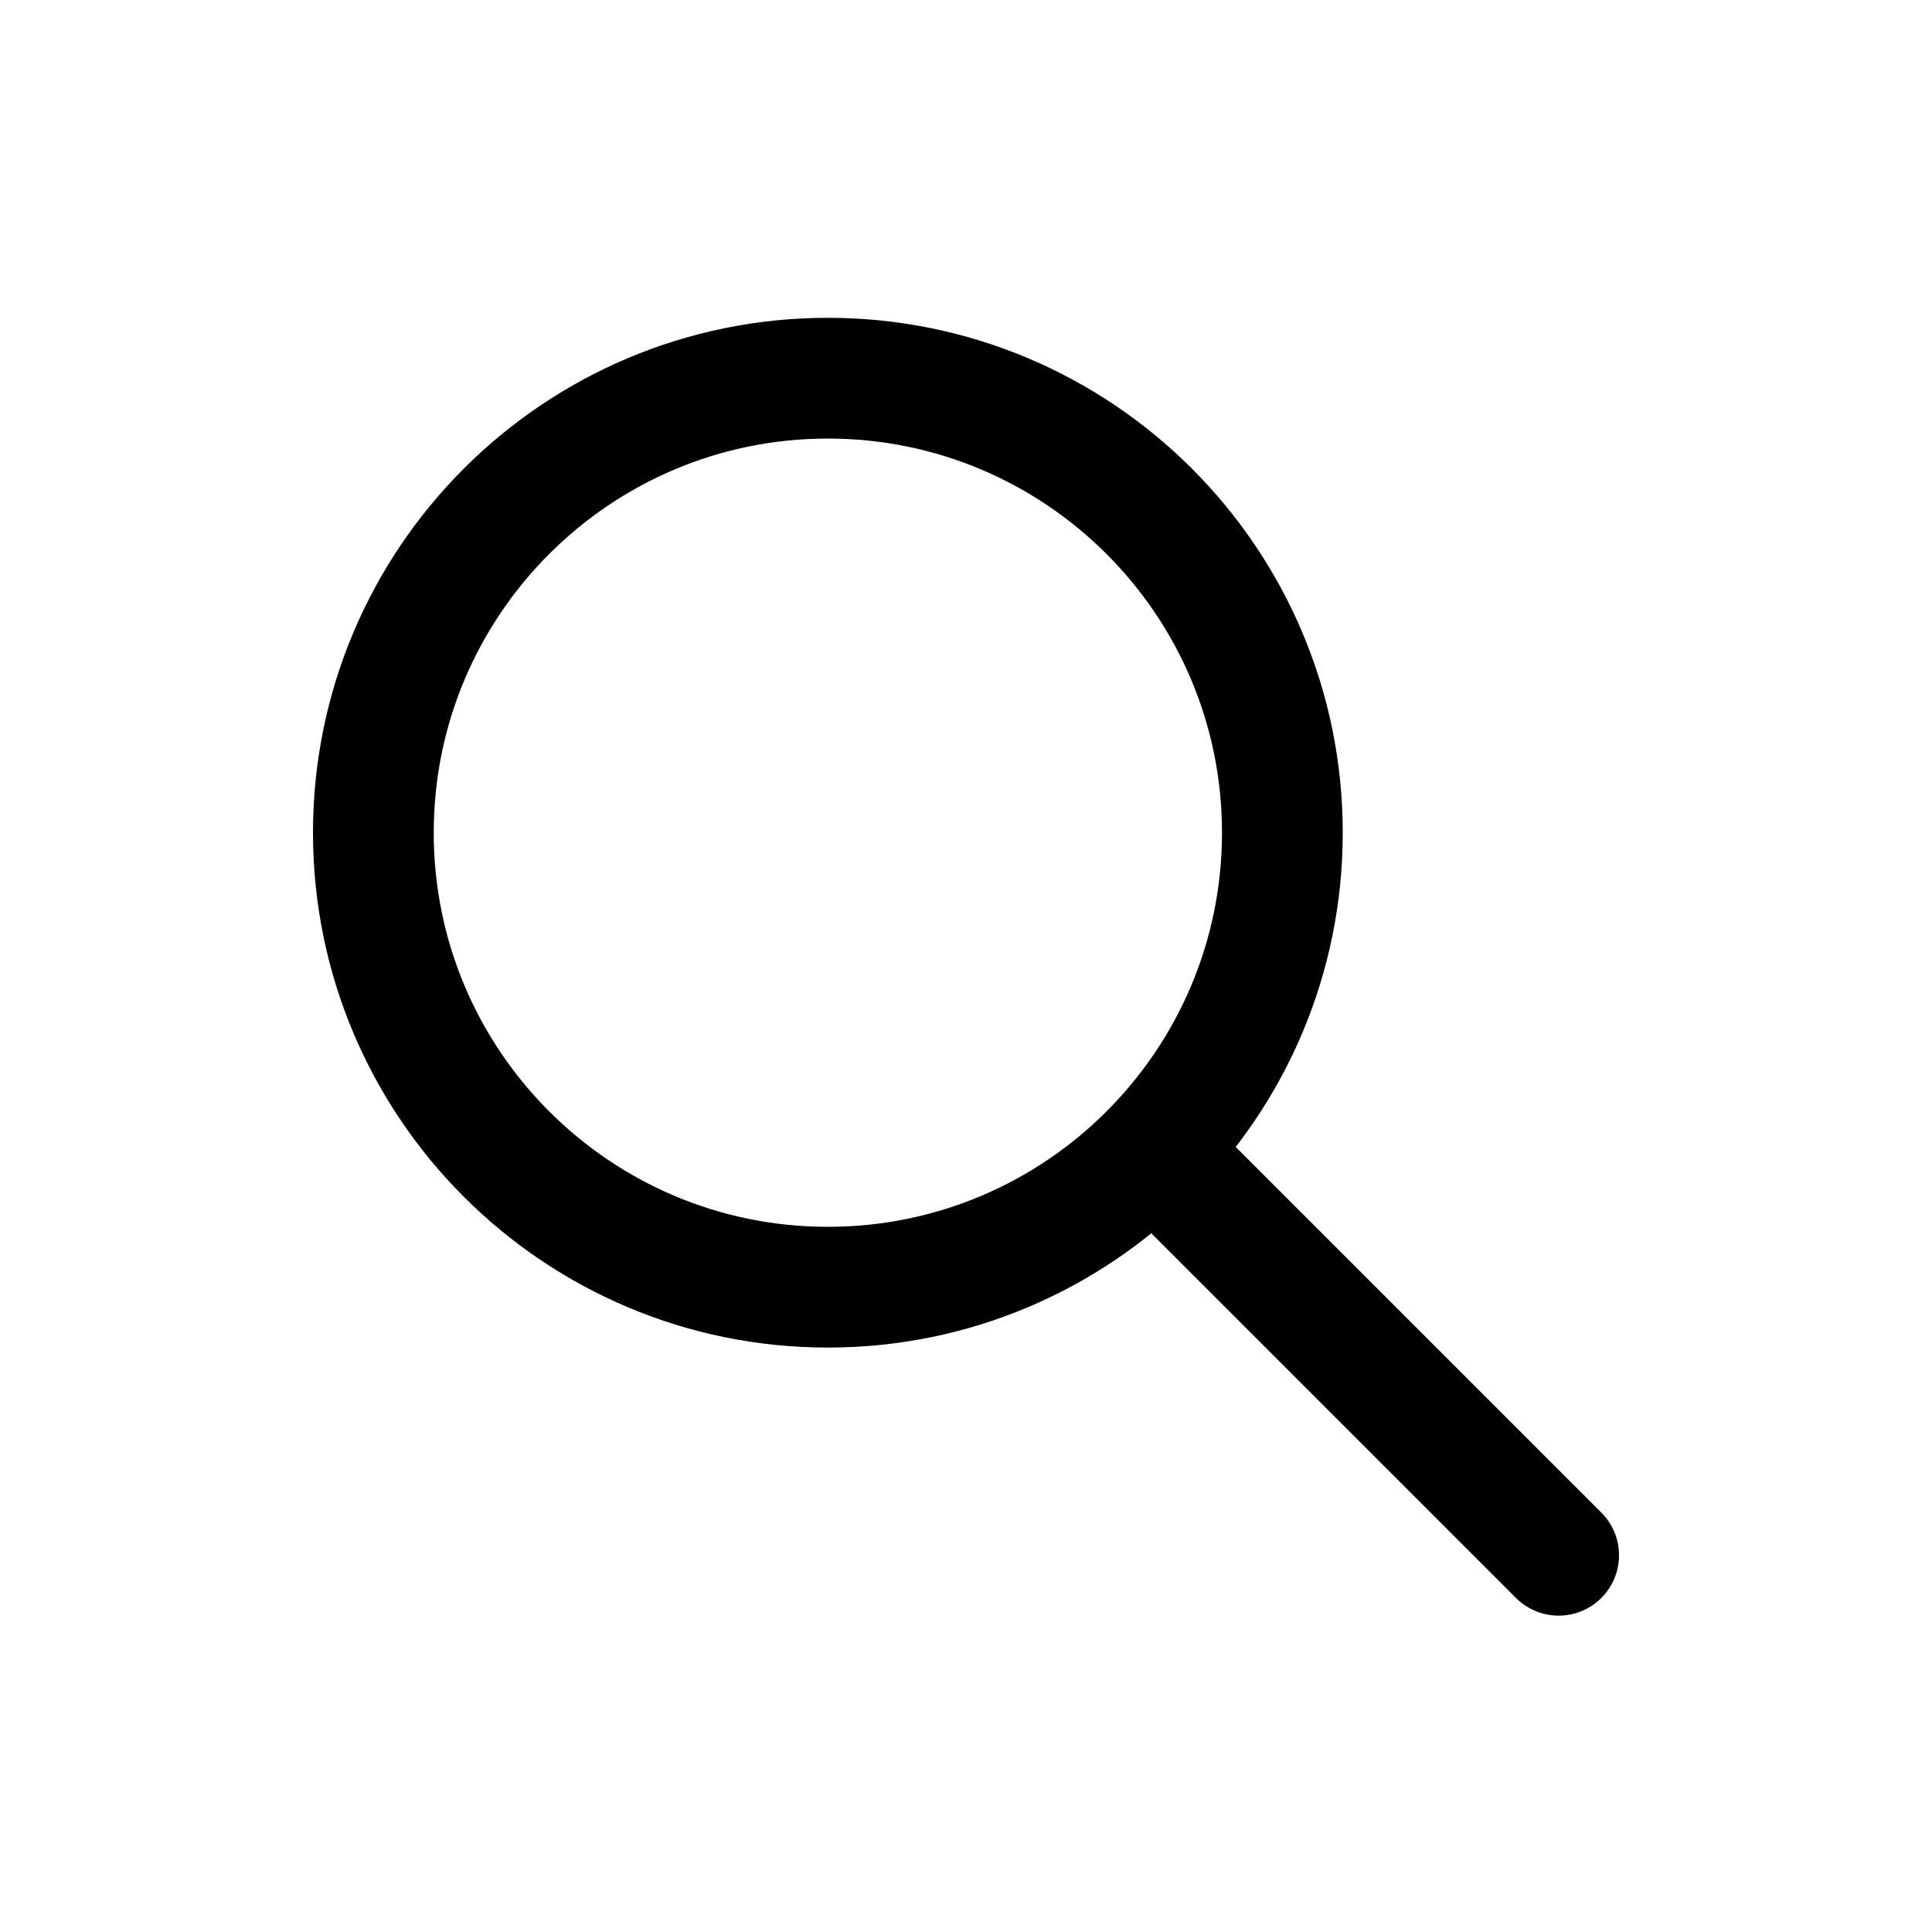
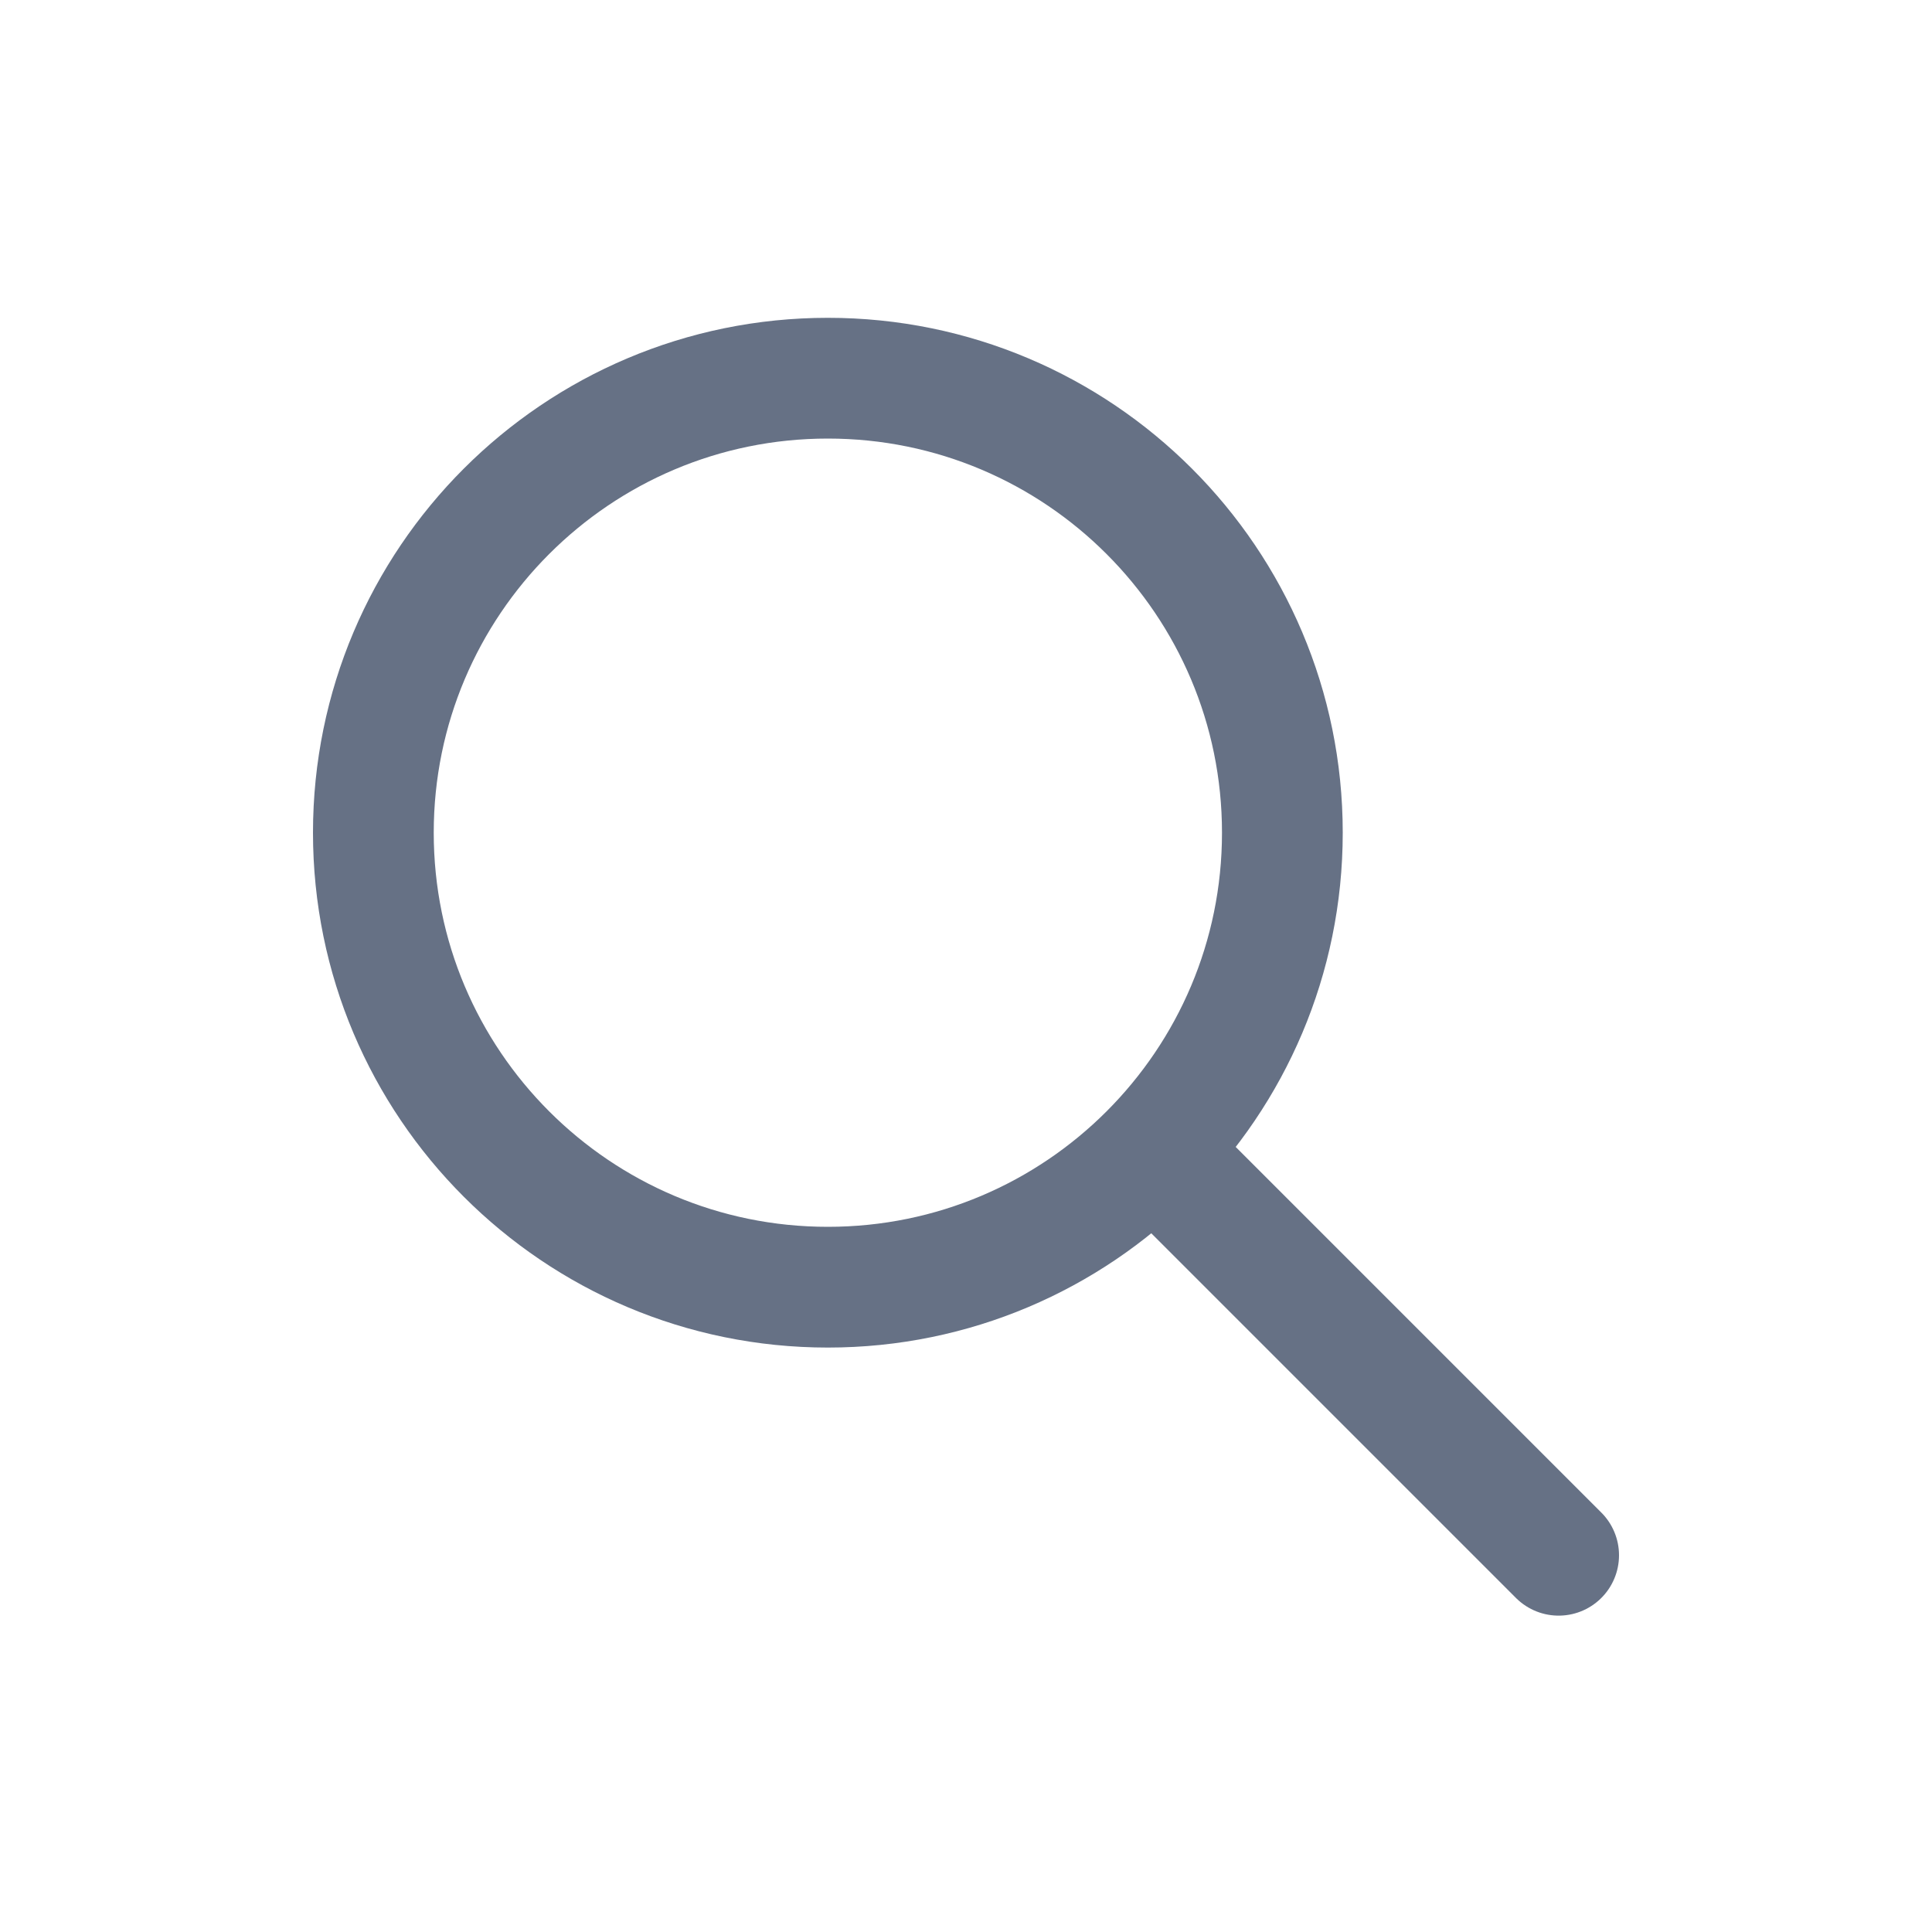
<svg xmlns="http://www.w3.org/2000/svg" width="24" height="24" viewBox="0 0 24 24" fill="none">
-   <path d="M10.284 15.99C13.402 15.99 15.93 13.462 15.93 10.344C15.93 7.226 13.402 4.698 10.284 4.698C7.166 4.698 4.638 7.226 4.638 10.344C4.638 13.462 7.166 15.99 10.284 15.99Z" stroke="black" stroke-width="1.5" stroke-miterlimit="10" stroke-linecap="round" />
-   <path d="M19.362 19.32L14.43 14.388" stroke="black" stroke-width="1.5" stroke-miterlimit="10" stroke-linecap="round" />
+   <path d="M10.284 15.99C13.402 15.99 15.93 13.462 15.93 10.344C15.93 7.226 13.402 4.698 10.284 4.698C7.166 4.698 4.638 7.226 4.638 10.344C4.638 13.462 7.166 15.99 10.284 15.99Z" stroke="#667185" stroke-width="1.5" stroke-miterlimit="10" stroke-linecap="round" />
+   <path d="M19.362 19.32L14.43 14.388" stroke="#667185" stroke-width="1.5" stroke-miterlimit="10" stroke-linecap="round" />
</svg>
